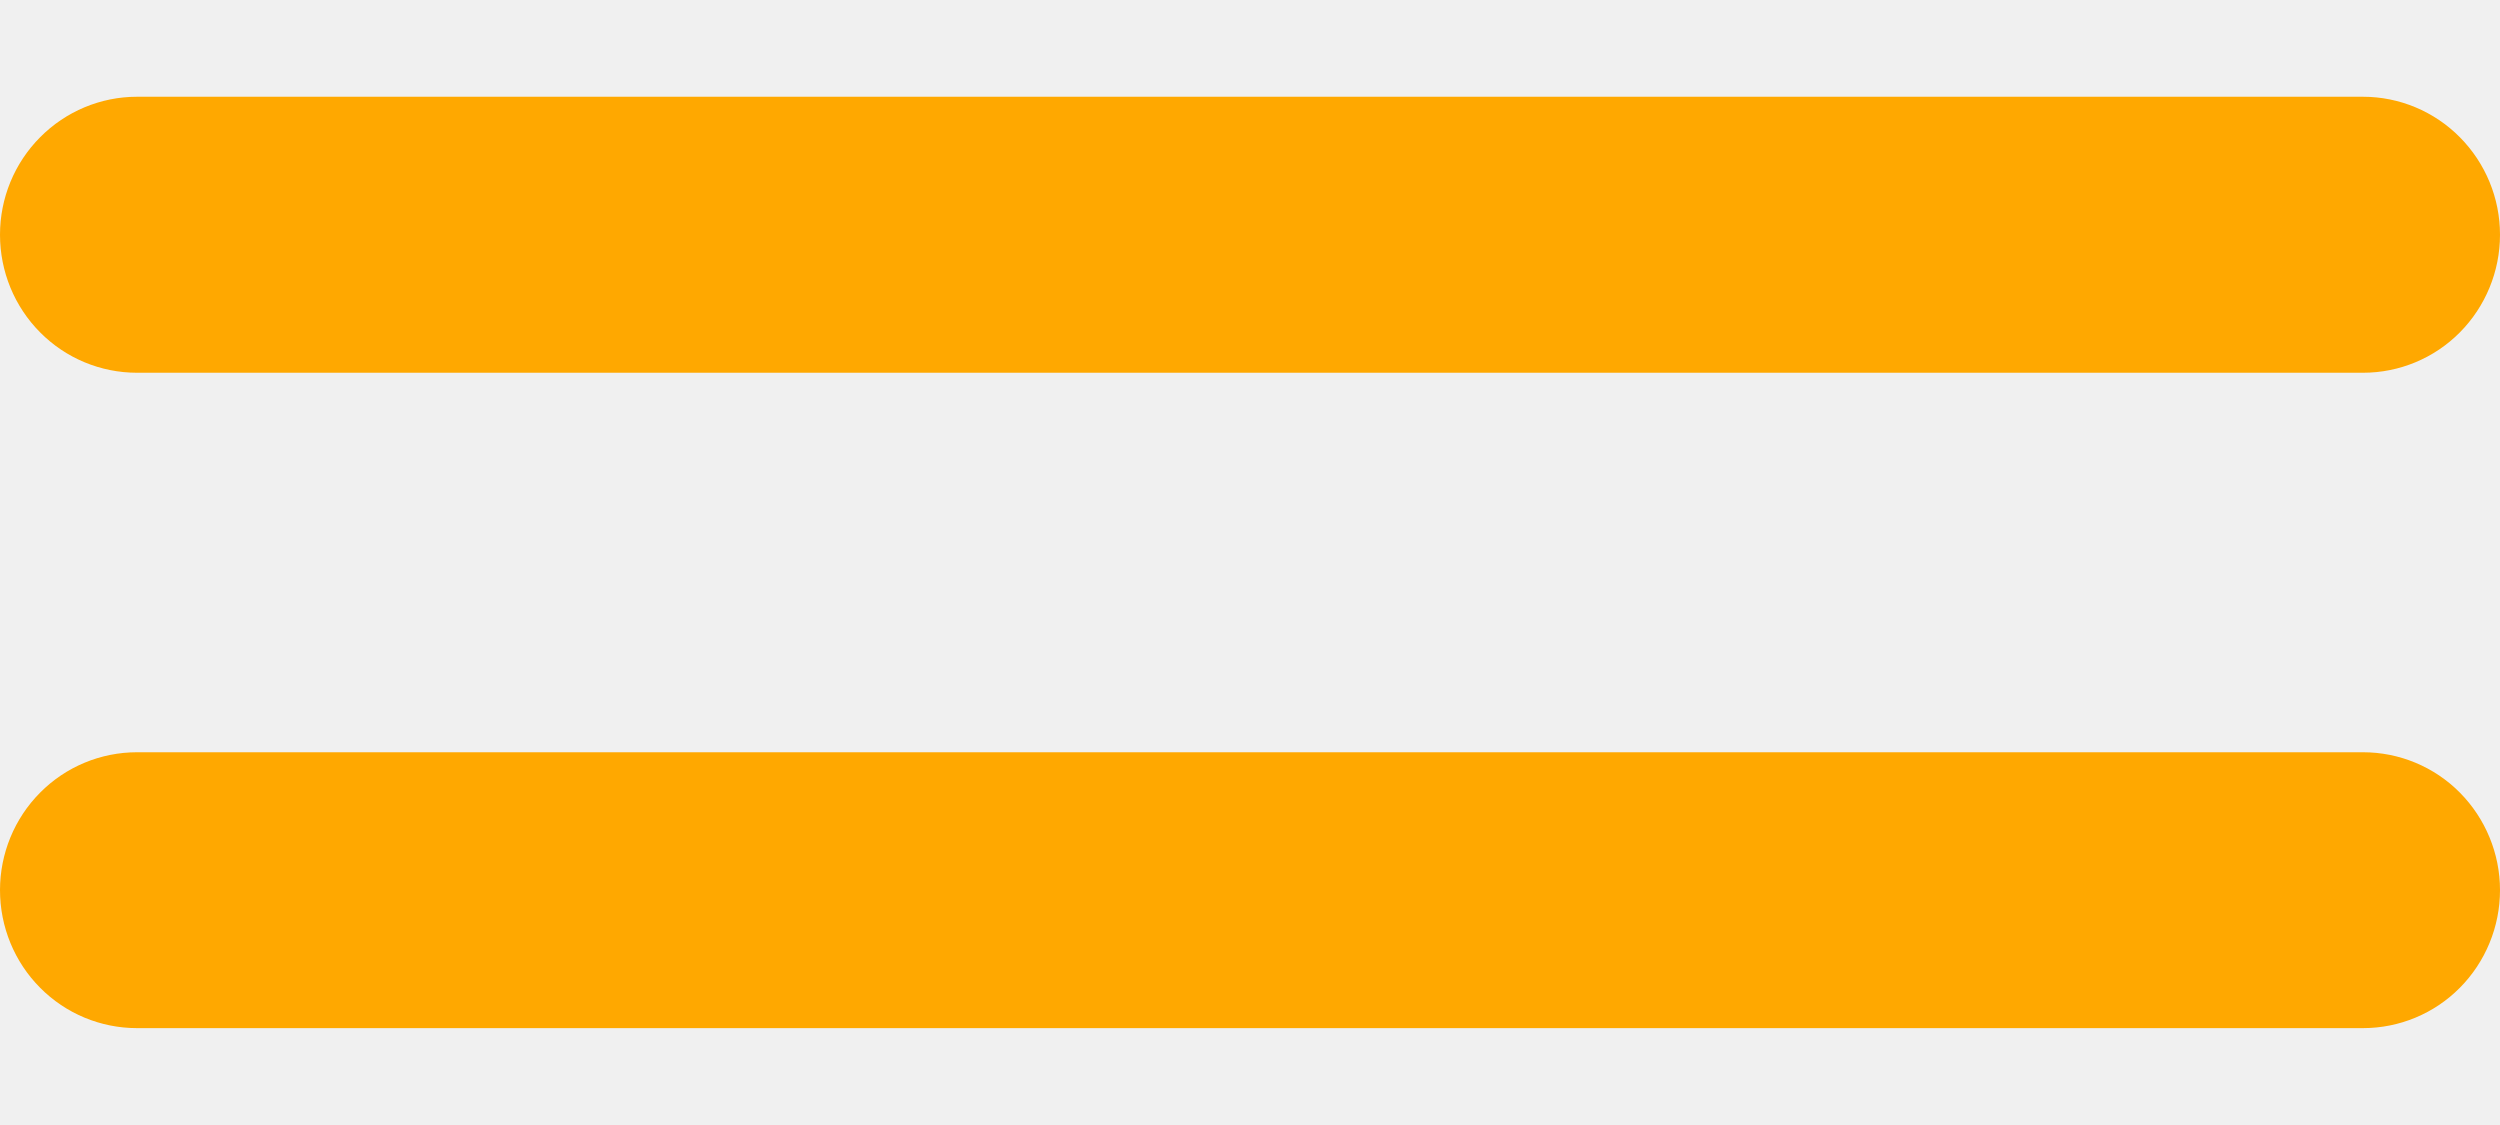
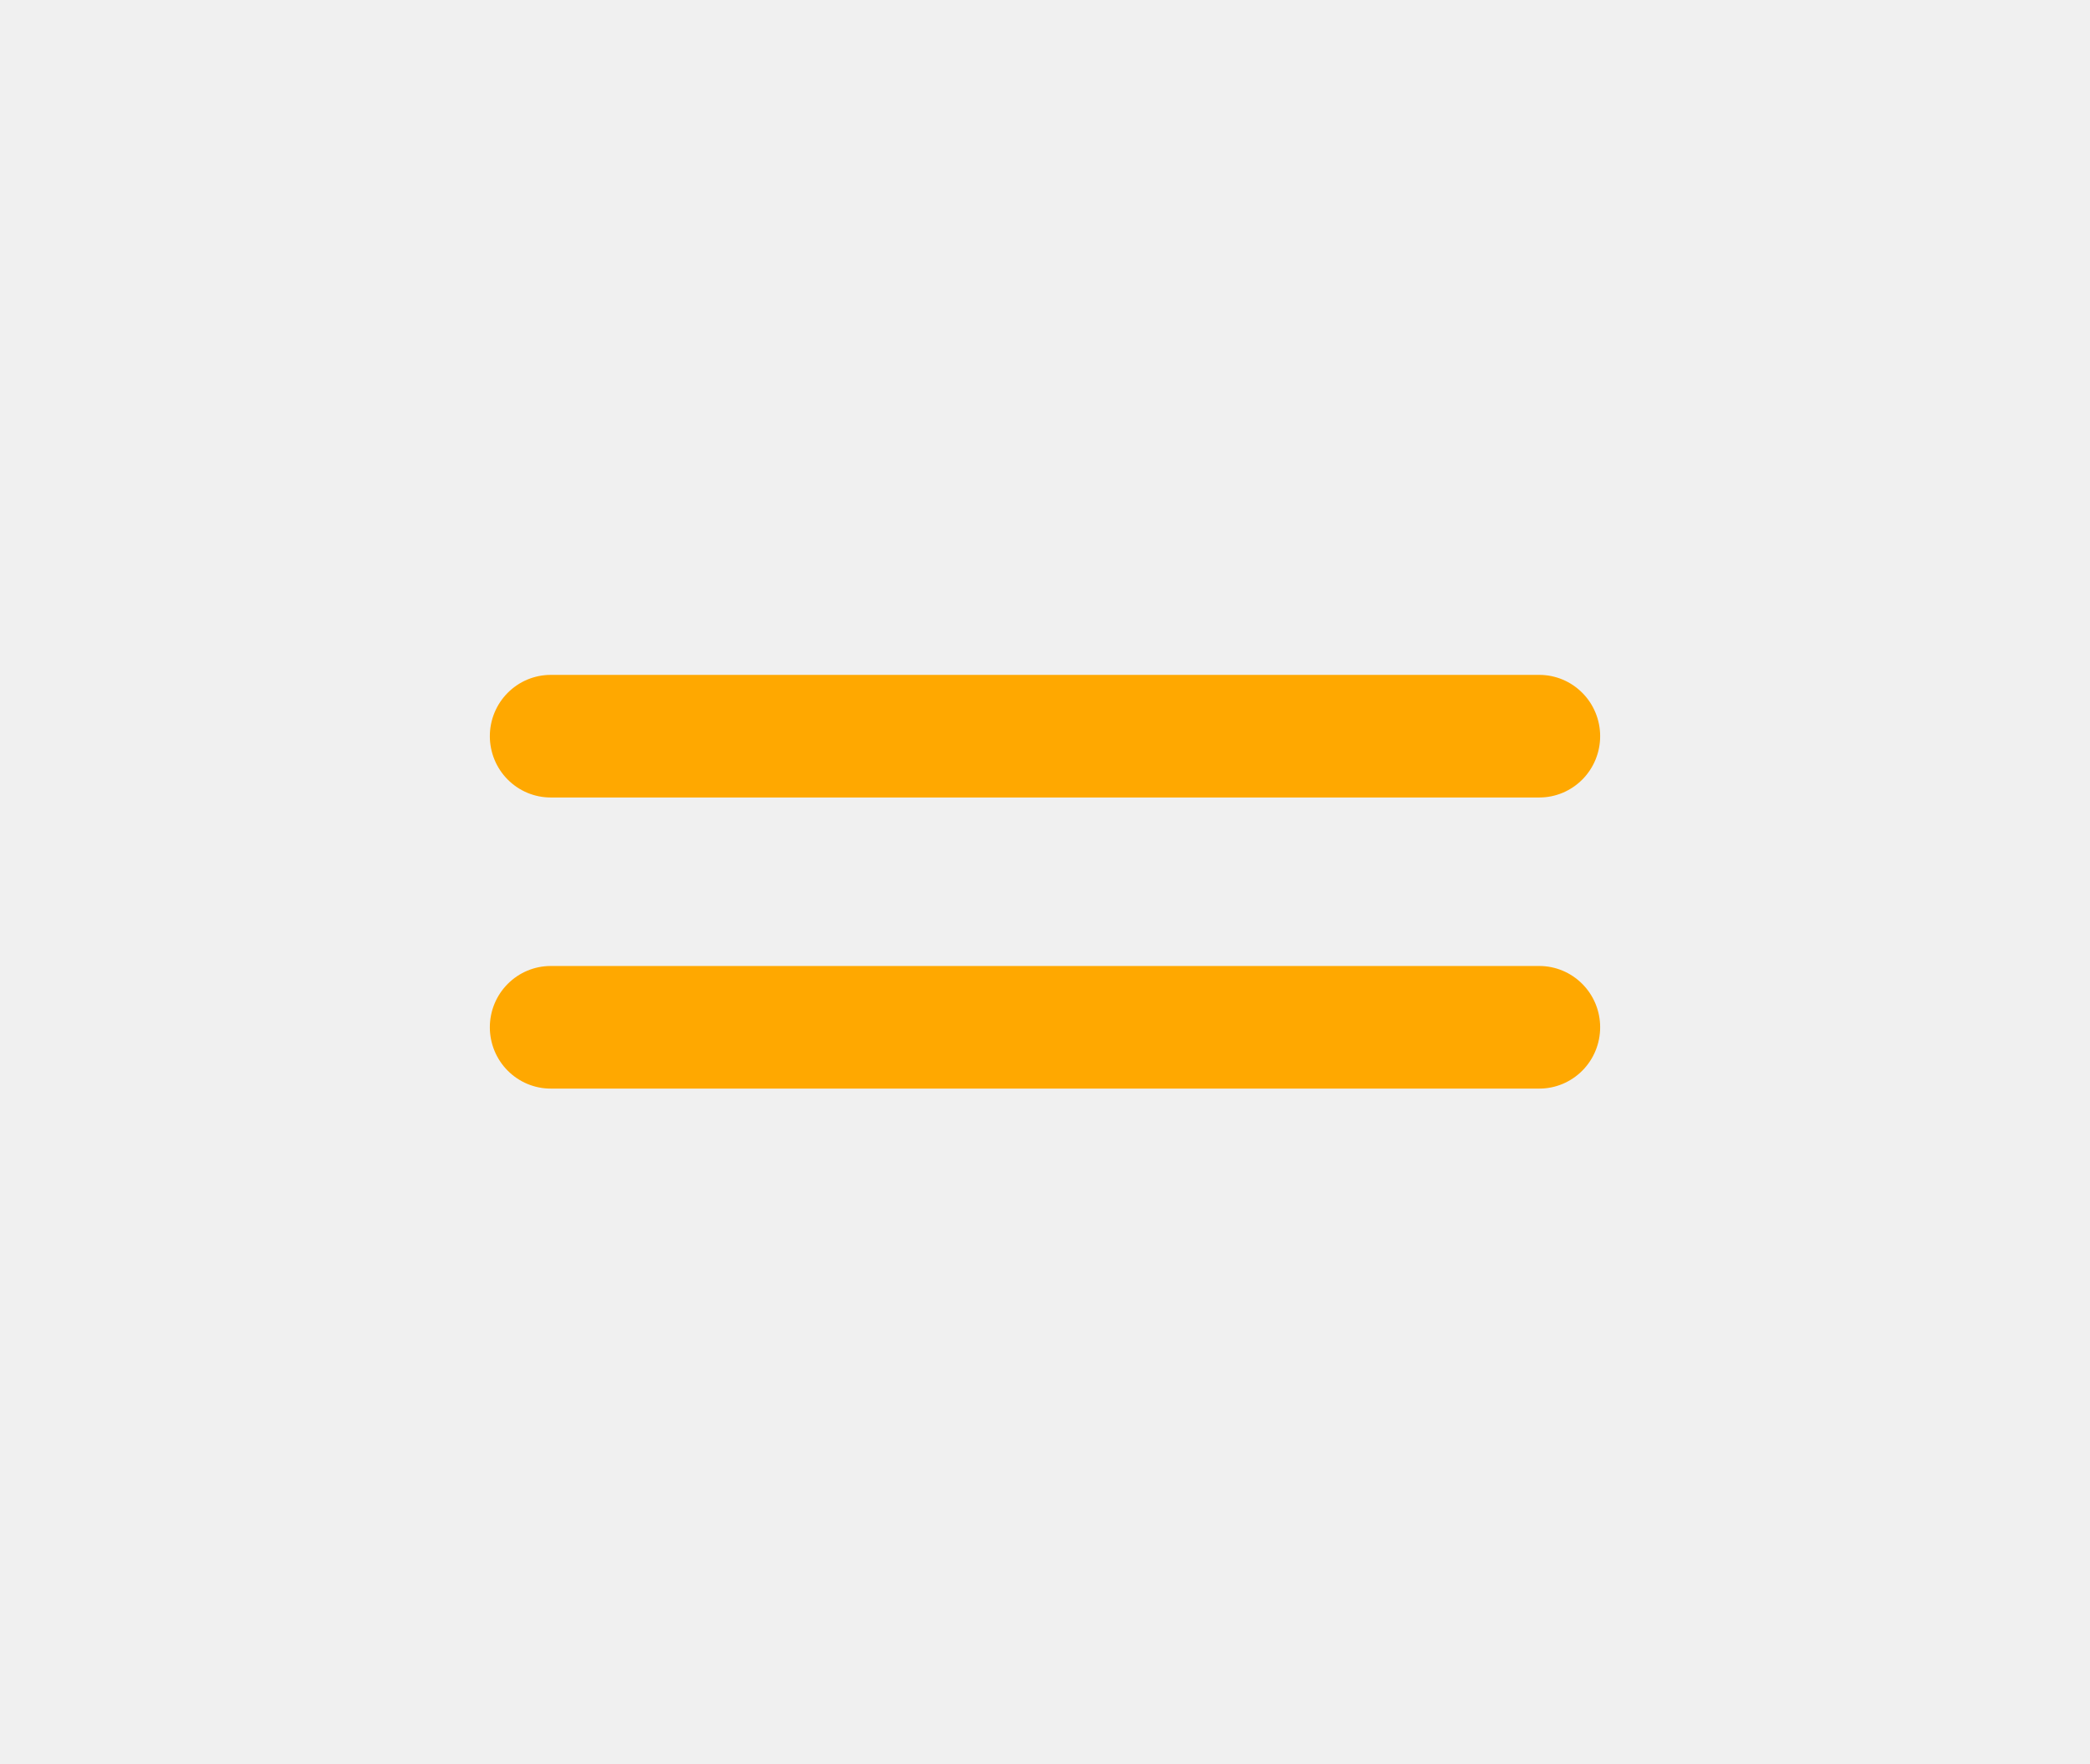
- <svg xmlns="http://www.w3.org/2000/svg" width="20" height="9" viewBox="0 0 20 9" fill="none">
-   <path d="M18.904 8.225H1.096C0.805 8.225 0.526 8.109 0.321 7.902C0.115 7.695 0 7.414 0 7.121C0 6.829 0.115 6.548 0.321 6.341C0.526 6.134 0.805 6.018 1.096 6.018H18.904C19.195 6.018 19.474 6.134 19.679 6.341C19.884 6.548 20 6.829 20 7.121C20 7.414 19.884 7.695 19.679 7.902C19.474 8.109 19.195 8.225 18.904 8.225Z" fill="#FFA800" />
-   <path d="M18.904 2.982H1.096C0.805 2.982 0.526 2.866 0.321 2.659C0.115 2.452 0 2.171 0 1.878C0 1.585 0.115 1.305 0.321 1.098C0.526 0.891 0.805 0.774 1.096 0.774L18.904 0.774C19.195 0.774 19.474 0.891 19.679 1.098C19.884 1.305 20 1.585 20 1.878C20 2.171 19.884 2.452 19.679 2.659C19.474 2.866 19.195 2.982 18.904 2.982Z" fill="#FFA800" />
+ <svg xmlns="http://www.w3.org/2000/svg" width="32" height="27" viewBox="0 0 32 27" fill="none">
+   <rect y="0.333" width="32" height="26.333" rx="10" fill="tranparent" />
+   <g clip-path="url(#clip0_34478_3388)">
+     <path d="M23.569 16.667L8.432 16.667C8.184 16.667 7.948 16.568 7.773 16.392C7.598 16.216 7.5 15.977 7.5 15.728C7.5 15.479 7.598 15.241 7.773 15.065C7.948 14.889 8.184 14.79 8.432 14.79L23.569 14.79C23.816 14.79 24.052 14.889 24.227 15.065C24.402 15.241 24.5 15.479 24.5 15.728C24.5 15.977 24.402 16.216 24.227 16.392C24.052 16.568 23.816 16.667 23.569 16.667Z" fill="#FFA800" />
+     <path d="M23.569 12.21L8.432 12.21C8.184 12.21 7.948 12.111 7.773 11.935C7.598 11.759 7.5 11.52 7.5 11.271C7.5 11.023 7.598 10.784 7.773 10.608C7.948 10.432 8.184 10.333 8.432 10.333L23.569 10.333C23.816 10.333 24.052 10.432 24.227 10.608C24.402 10.784 24.5 11.023 24.5 11.271C24.5 11.52 24.402 11.759 24.227 11.935C24.052 12.111 23.816 12.21 23.569 12.21Z" fill="#FFA800" />
+   </g>
+   <defs>
+     <clipPath id="clip0_34478_3388">
+       <rect width="17" height="6.333" fill="white" transform="translate(7.5 10.3333)" />
+     </clipPath>
+   </defs>
</svg>
